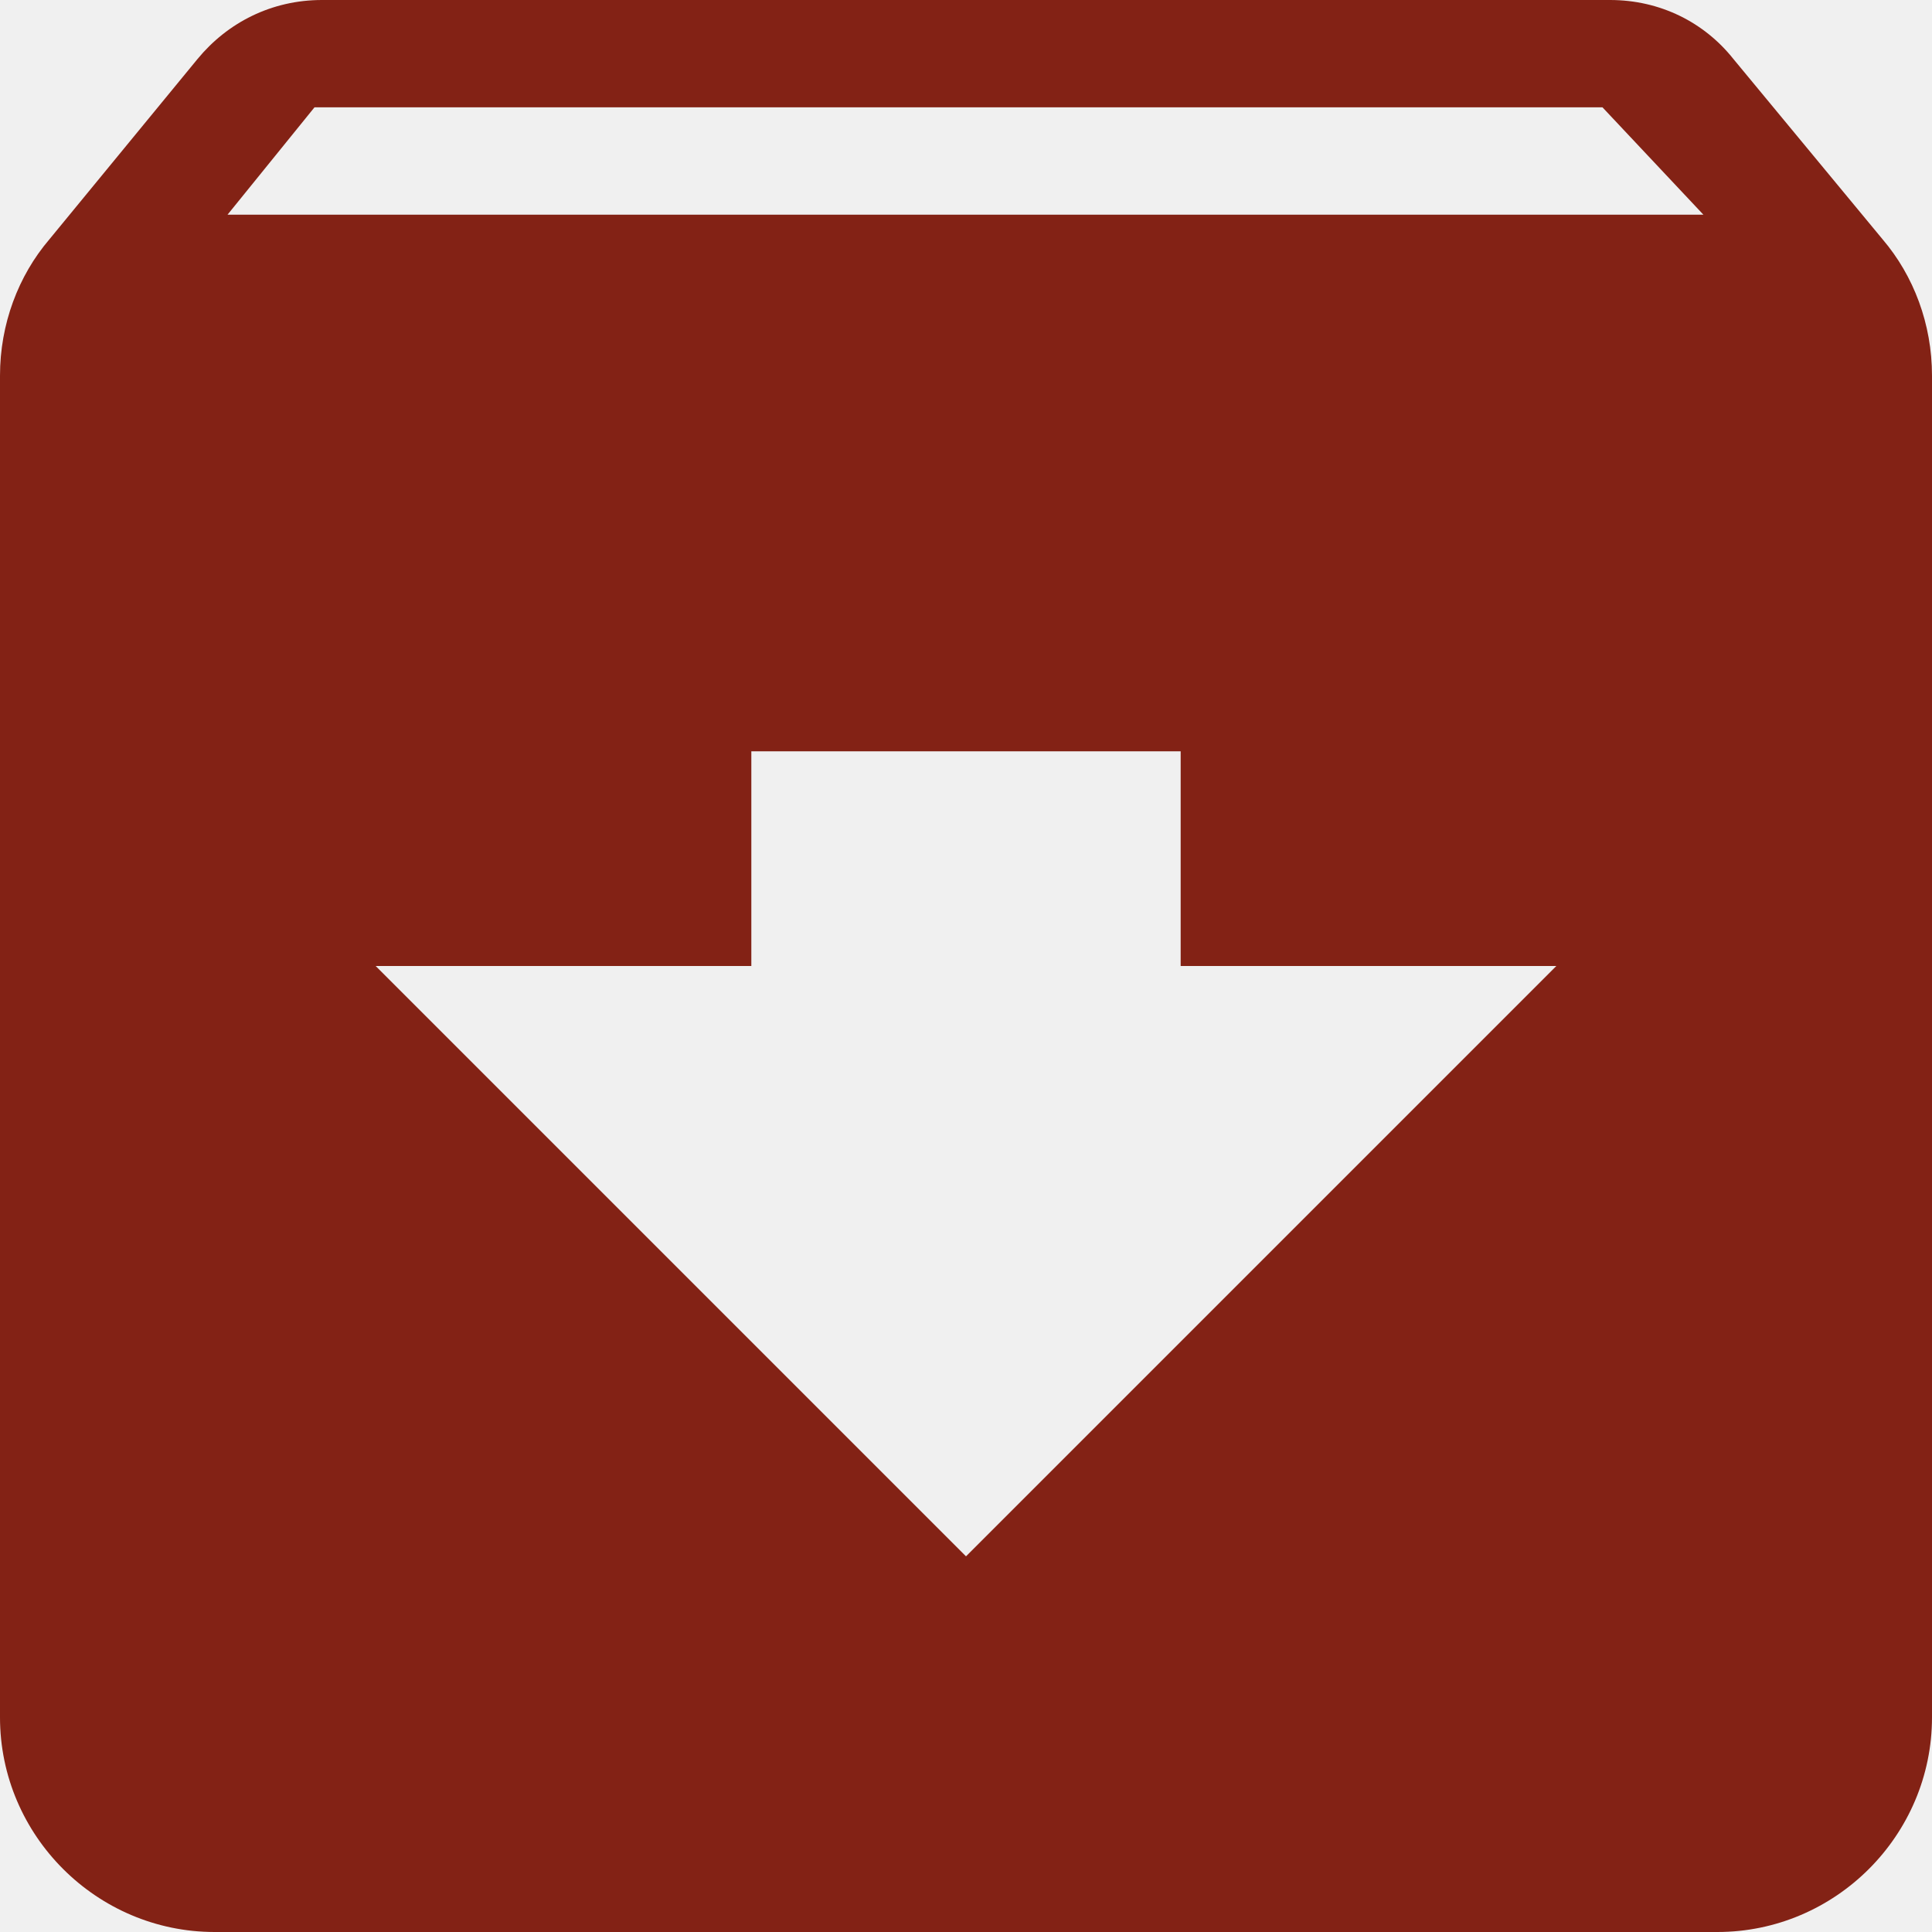
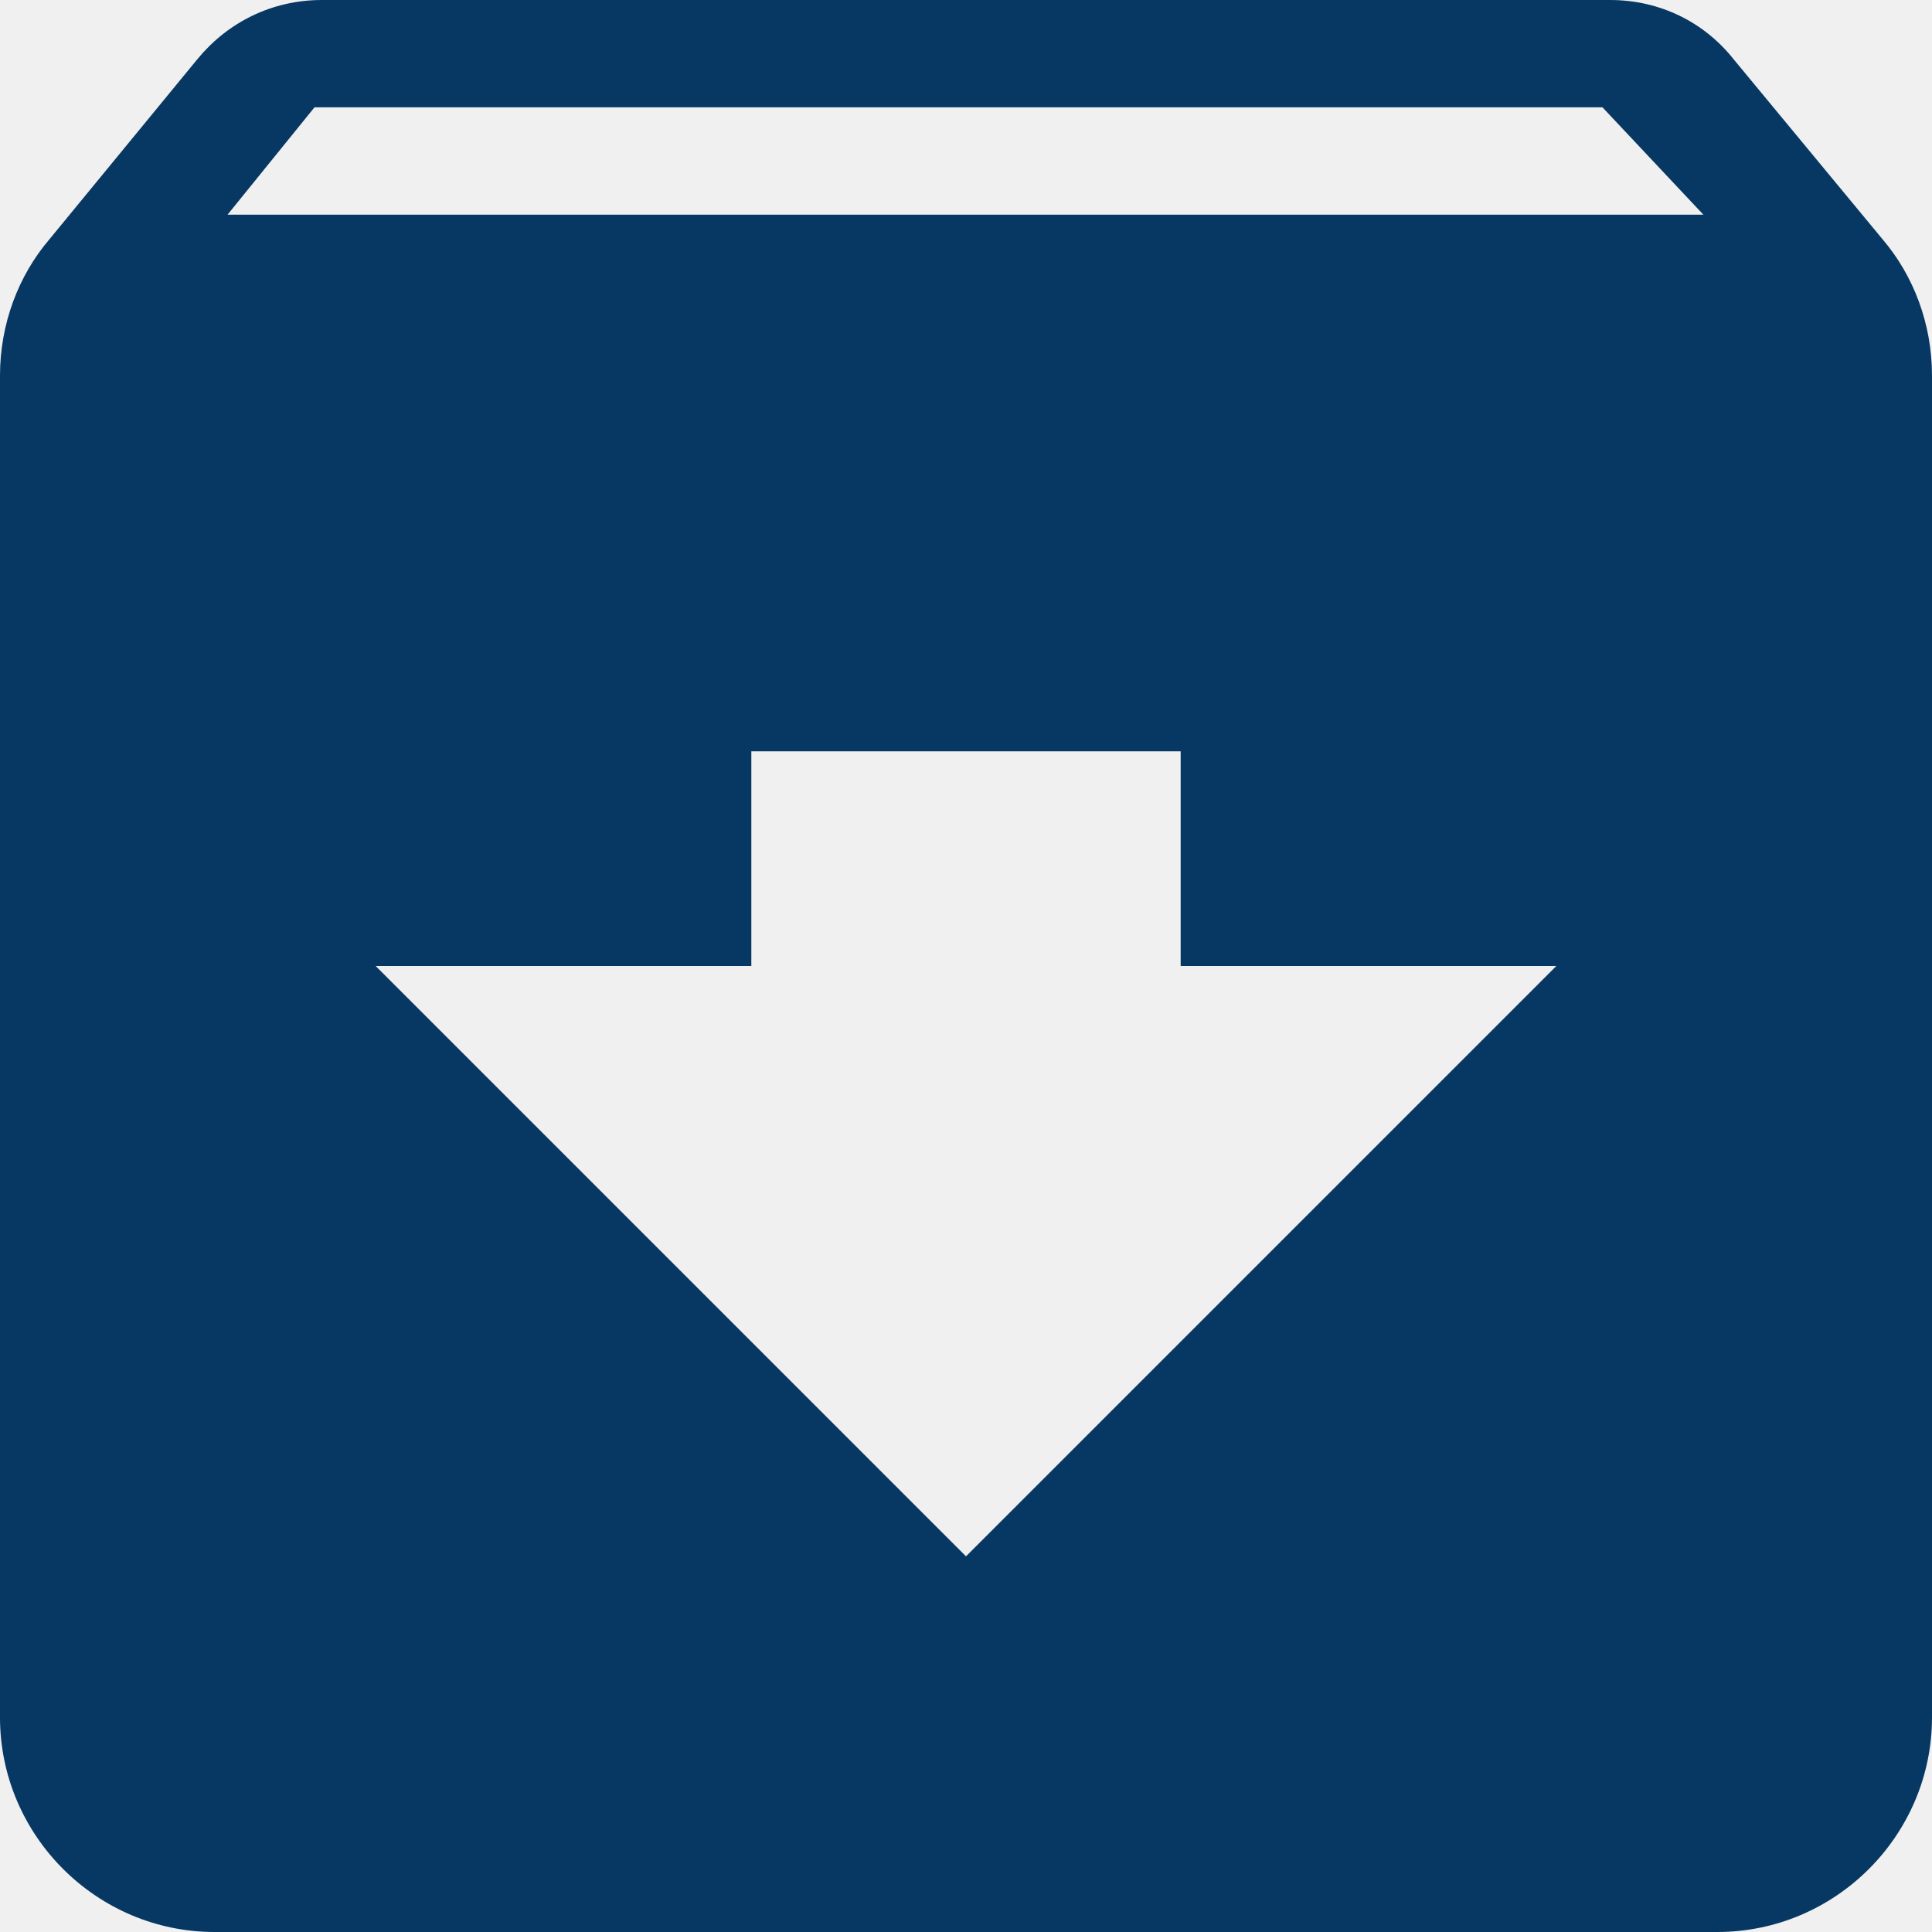
<svg xmlns="http://www.w3.org/2000/svg" xmlns:xlink="http://www.w3.org/1999/xlink" width="18px" height="18px" viewBox="0 0 18 18" version="1.1">
  <defs>
    <path d="M17.54,2.23 L16.15,0.55 C15.88,0.21 15.47,0 15,0 L3,0 C2.53,0 2.12,0.21 1.84,0.55 L0.46,2.23 C0.17,2.57 0,3.02 0,3.5 L0,16 C0,17.1 0.9,18 2,18 L16,18 C17.1,18 18,17.1 18,16 L18,3.5 C18,3.02 17.83,2.57 17.54,2.23 L17.54,2.23 Z M9,14.5 L3.5,9 L7,9 L7,7 L11,7 L11,9 L14.5,9 L9,14.5 L9,14.5 Z M2.12,2 L2.93,1 L14.93,1 L15.87,2 L2.12,2 L2.12,2 Z" id="path-1" />
  </defs>
  <g id="Icons" stroke="none" stroke-width="1" fill="none" fill-rule="evenodd">
    <g id="Bottom-Navigation-icons" transform="translate(-242, -169)">
      <g id="Group-5-Copy" transform="translate(0, 114)">
        <g id="ic_archive" transform="translate(242, 55)">
          <mask id="mask-2" fill="white">
            <use xlink:href="#path-1" />
          </mask>
-           <use id="Mask" fill="#832215" xlink:href="#path-1" />
+           <use id="Mask" fill="#073763" xlink:href="#path-1" />
        </g>
      </g>
    </g>
  </g>
</svg>
